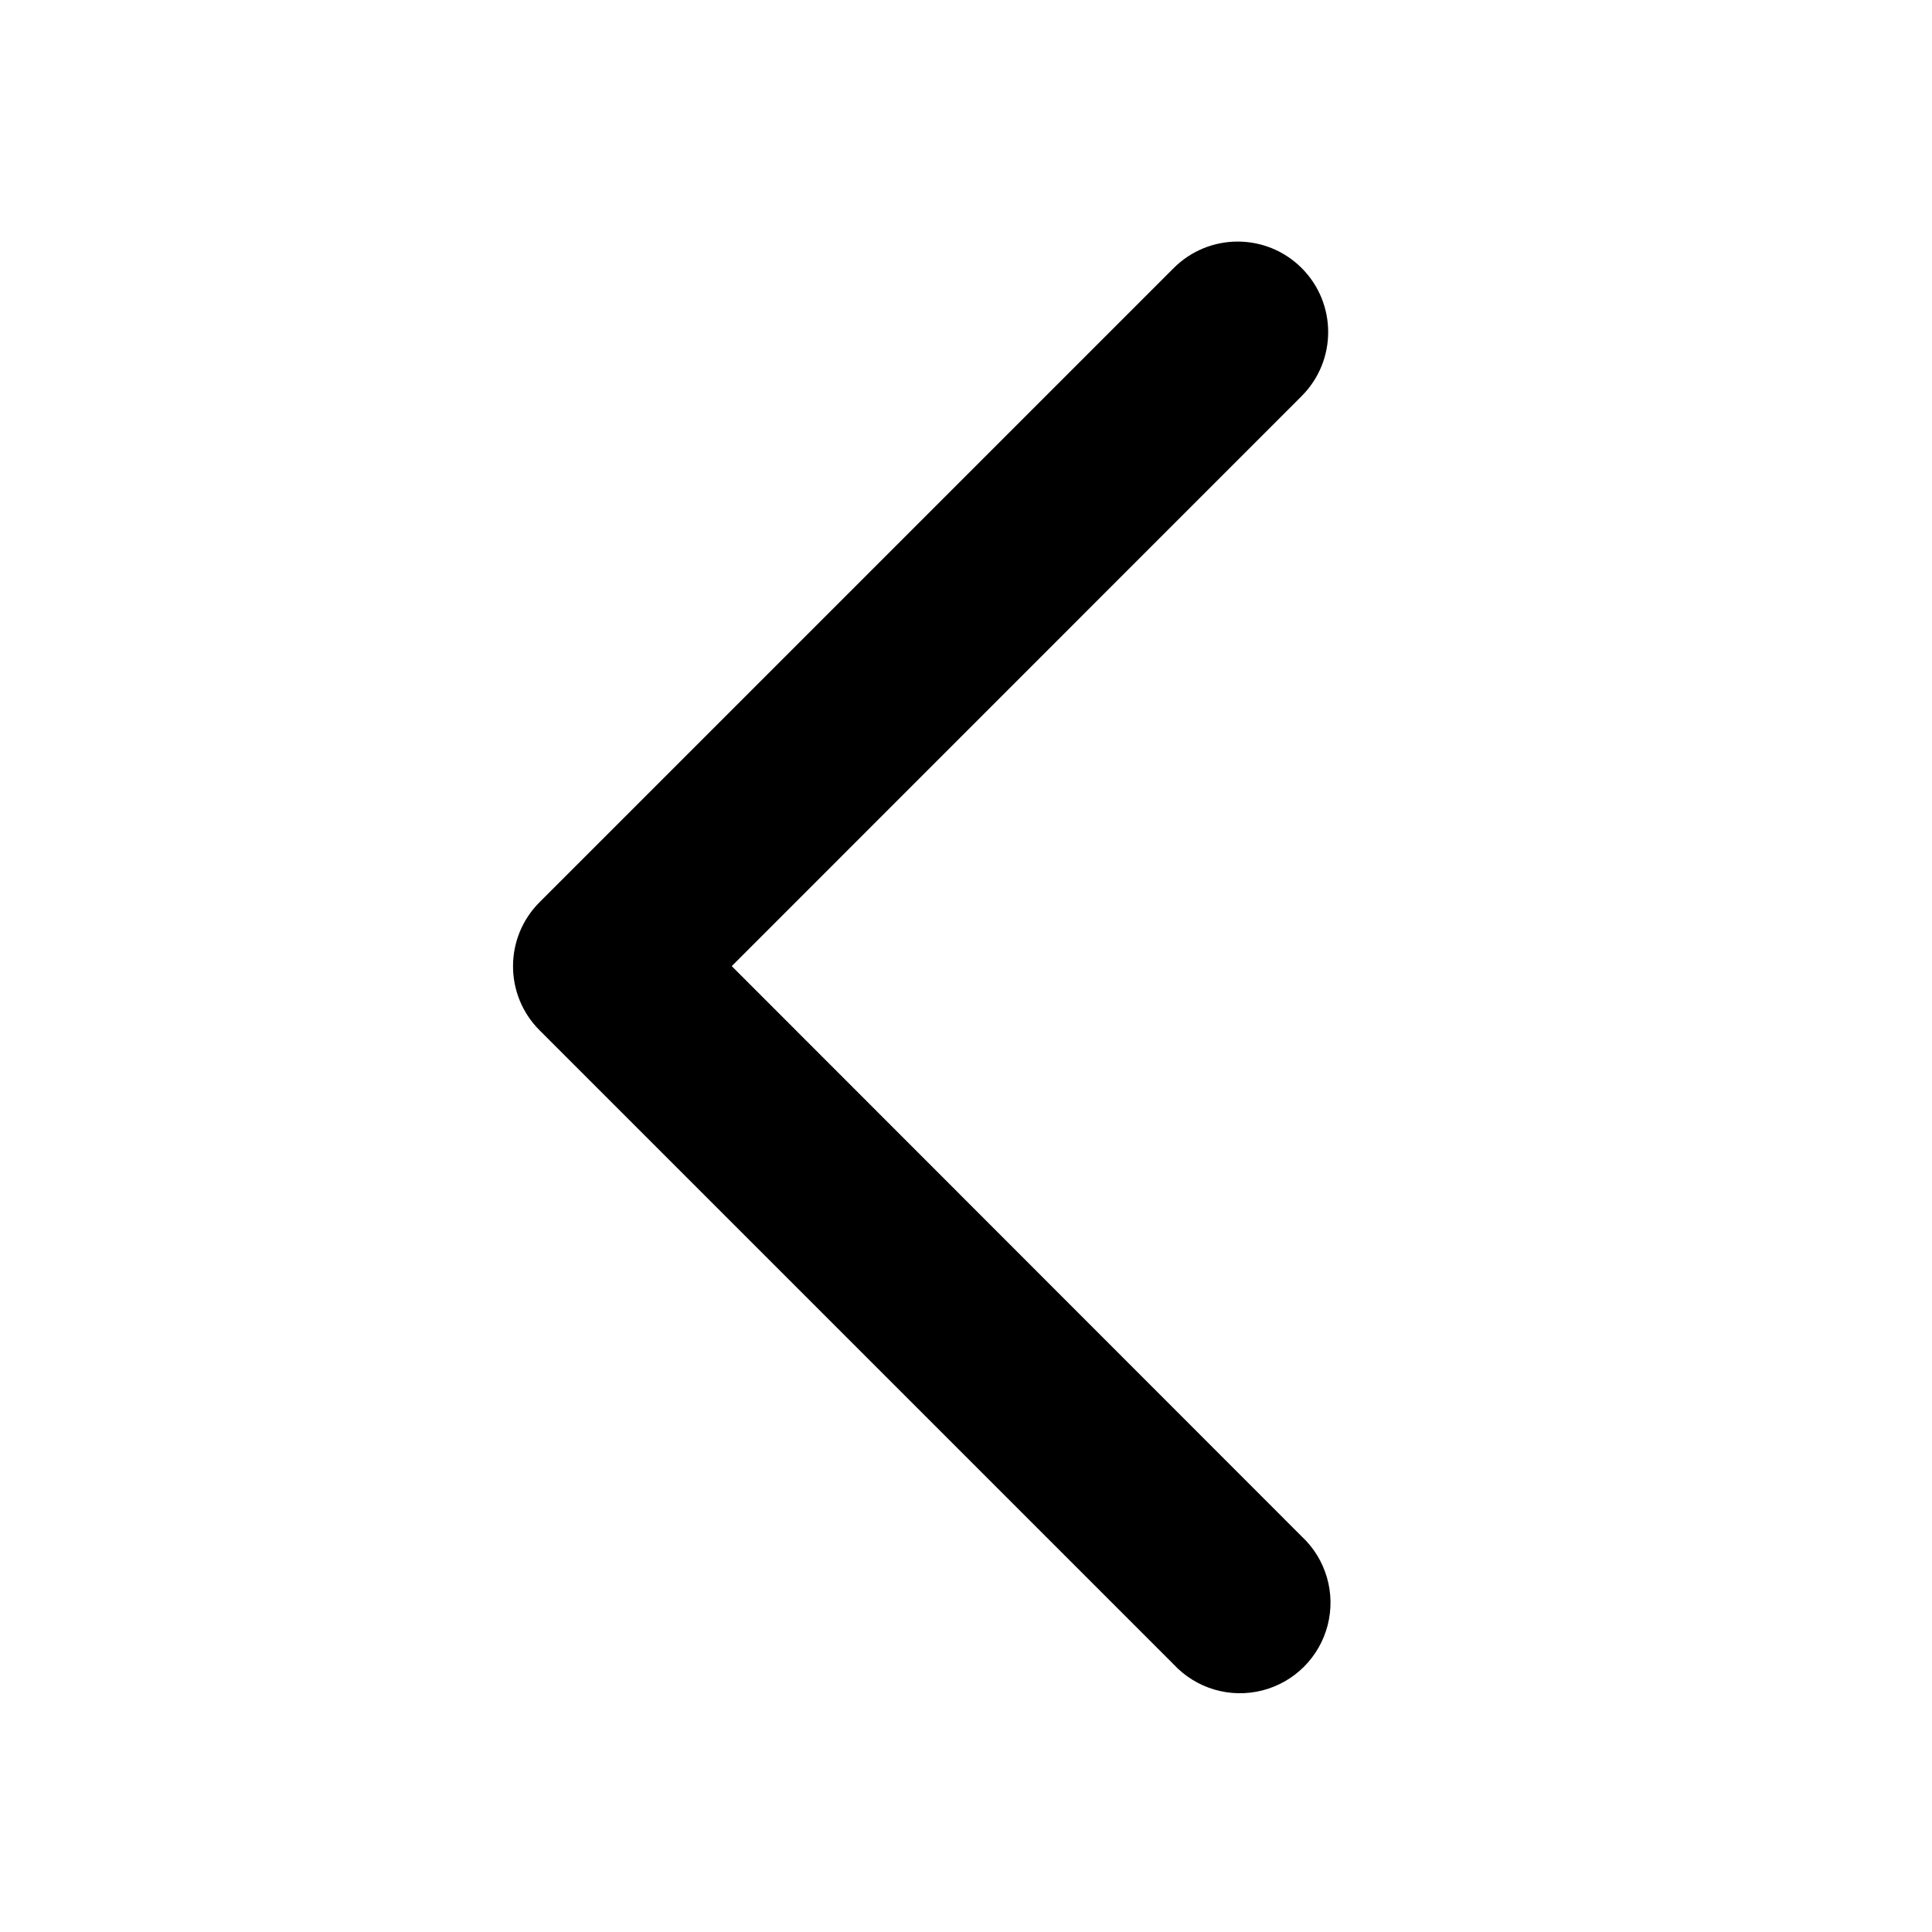
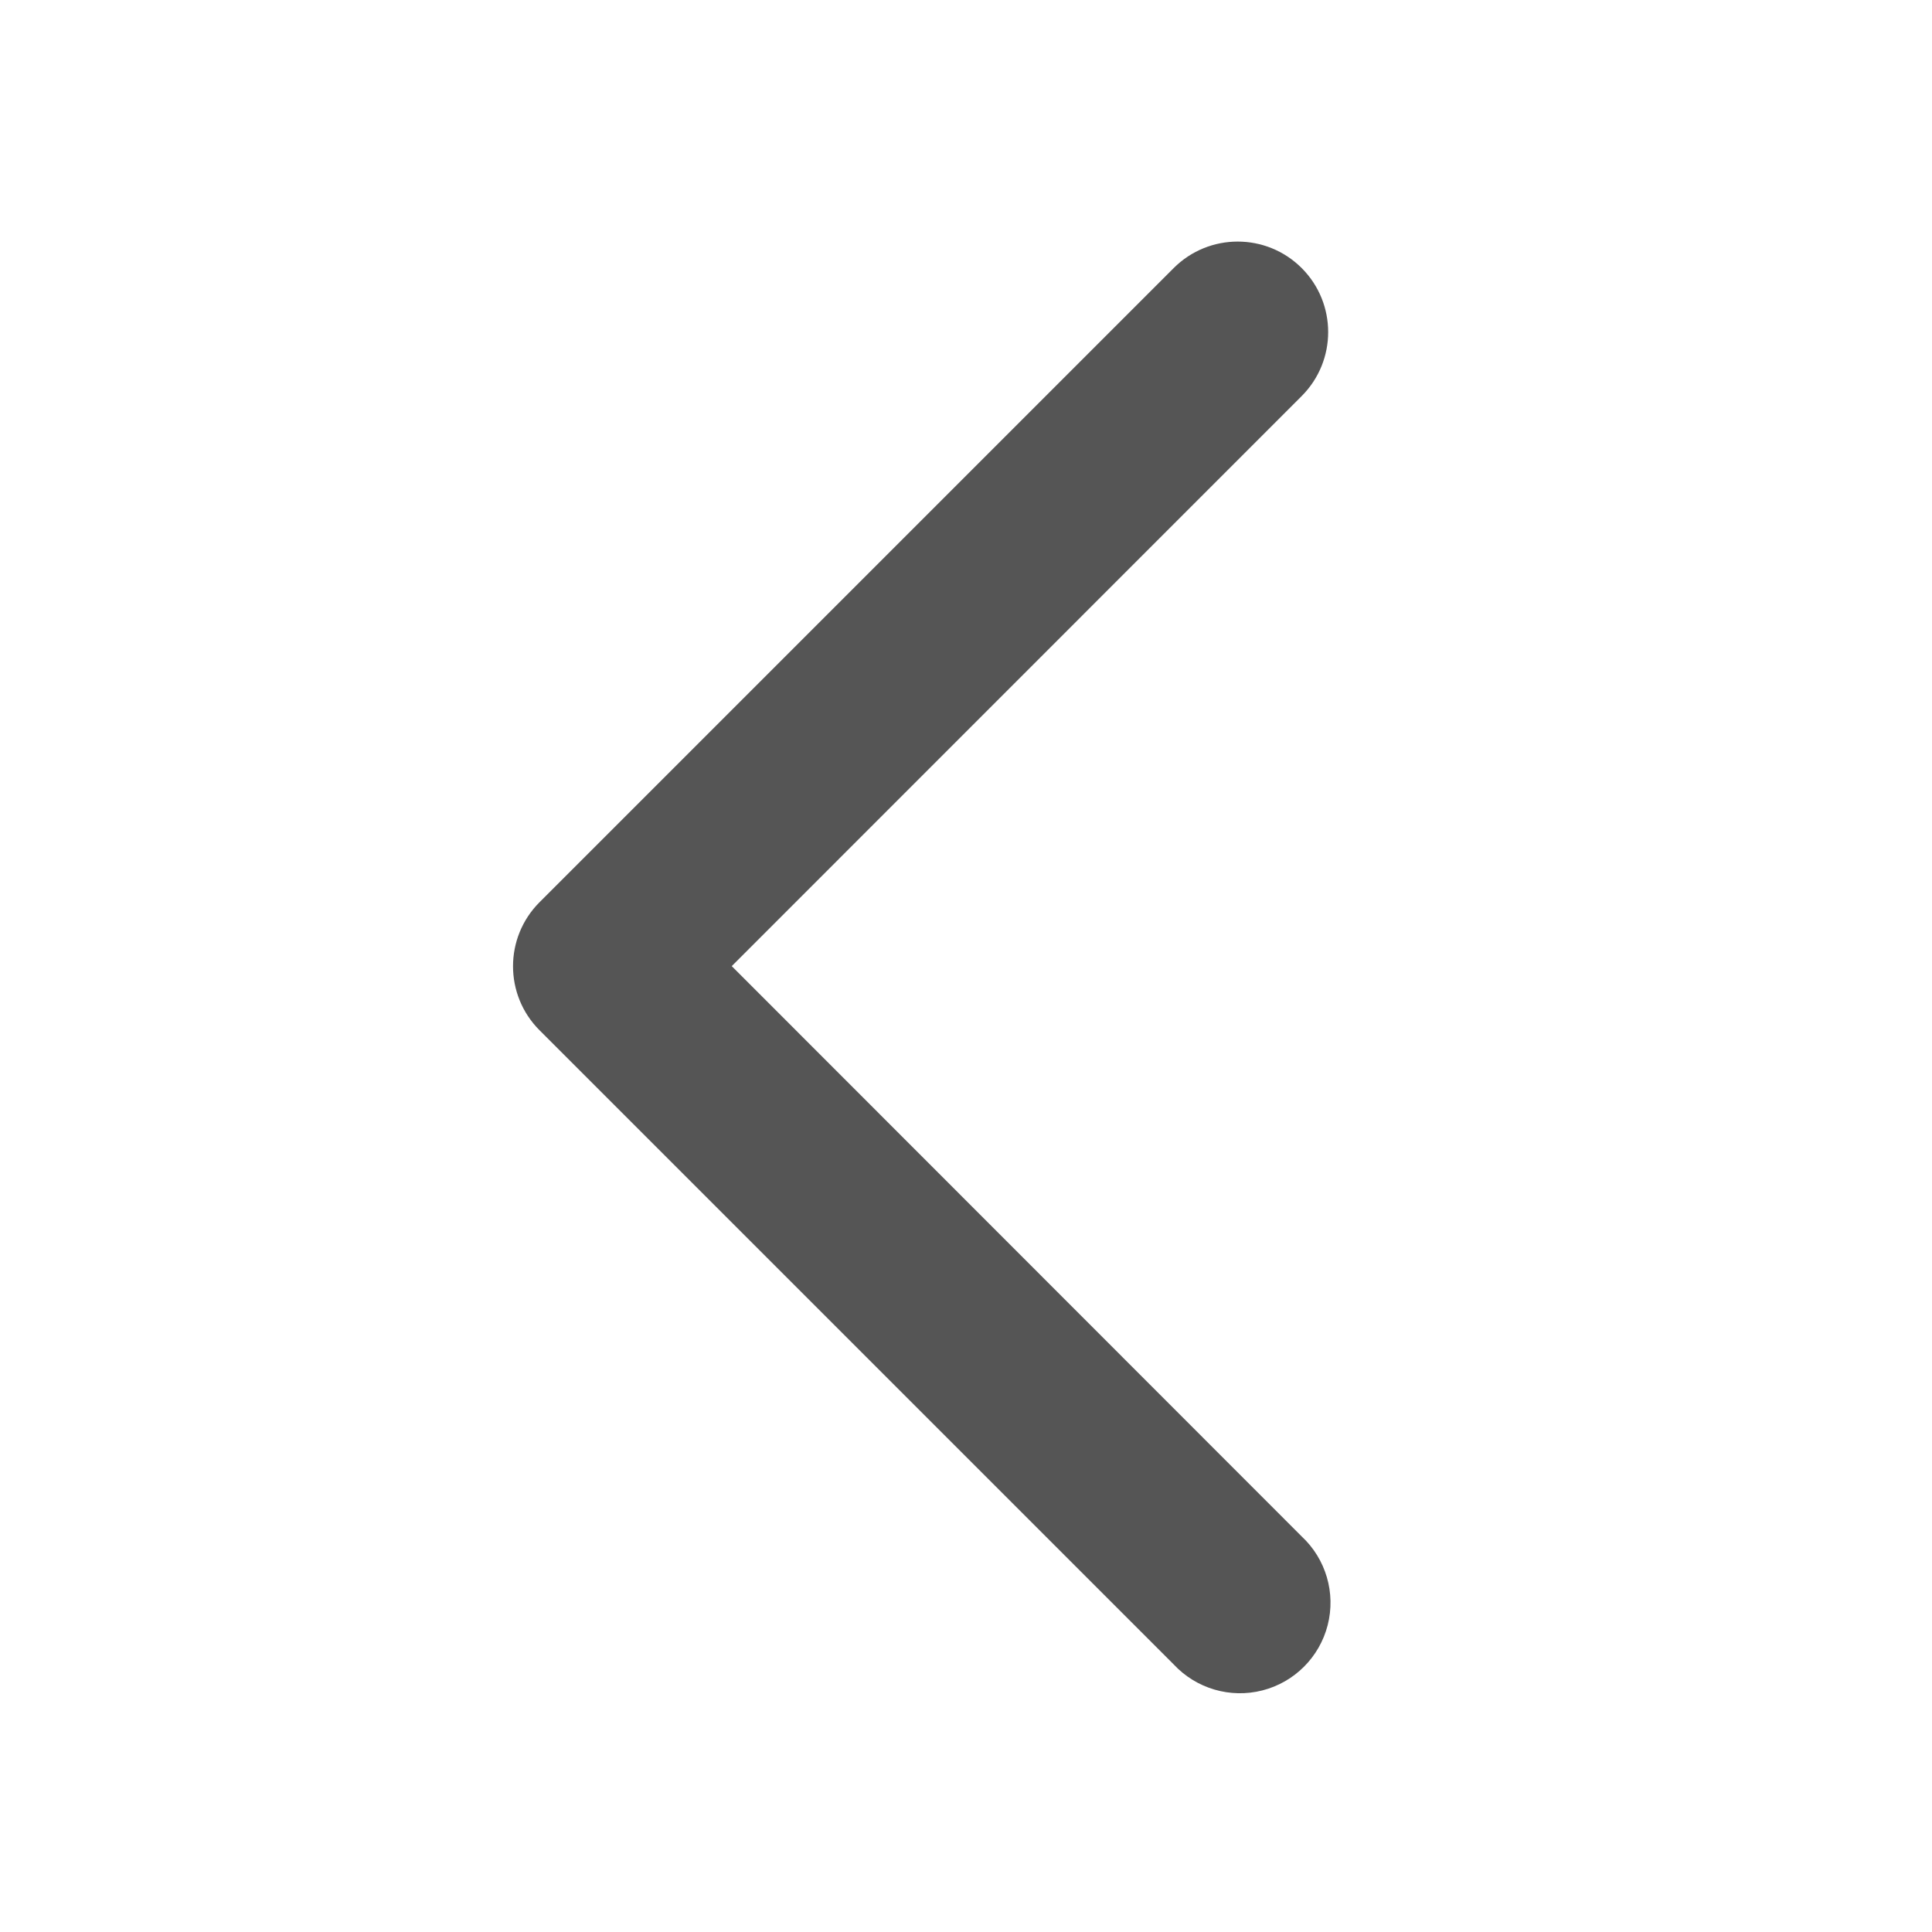
<svg xmlns="http://www.w3.org/2000/svg" width="16" height="16" viewBox="0 0 16 16">
-   <path fill-rule="evenodd" clip-rule="evenodd" d="M10.78 2.22a.75.75 0 0 0-1.06 0L4.468 7.472a.75.75 0 0 0 0 1.06l5.252 5.252a.75.75 0 1 0 1.06-1.06L6.06 8.001l4.72-4.721a.75.75 0 0 0 0-1.06Z" fill="#000" />
+   <path fill-rule="evenodd" clip-rule="evenodd" d="M10.78 2.22a.75.75 0 0 0-1.06 0L4.468 7.472a.75.75 0 0 0 0 1.06l5.252 5.252a.75.75 0 1 0 1.06-1.06L6.06 8.001l4.72-4.721a.75.75 0 0 0 0-1.06Z" fill="#555" />
</svg>
